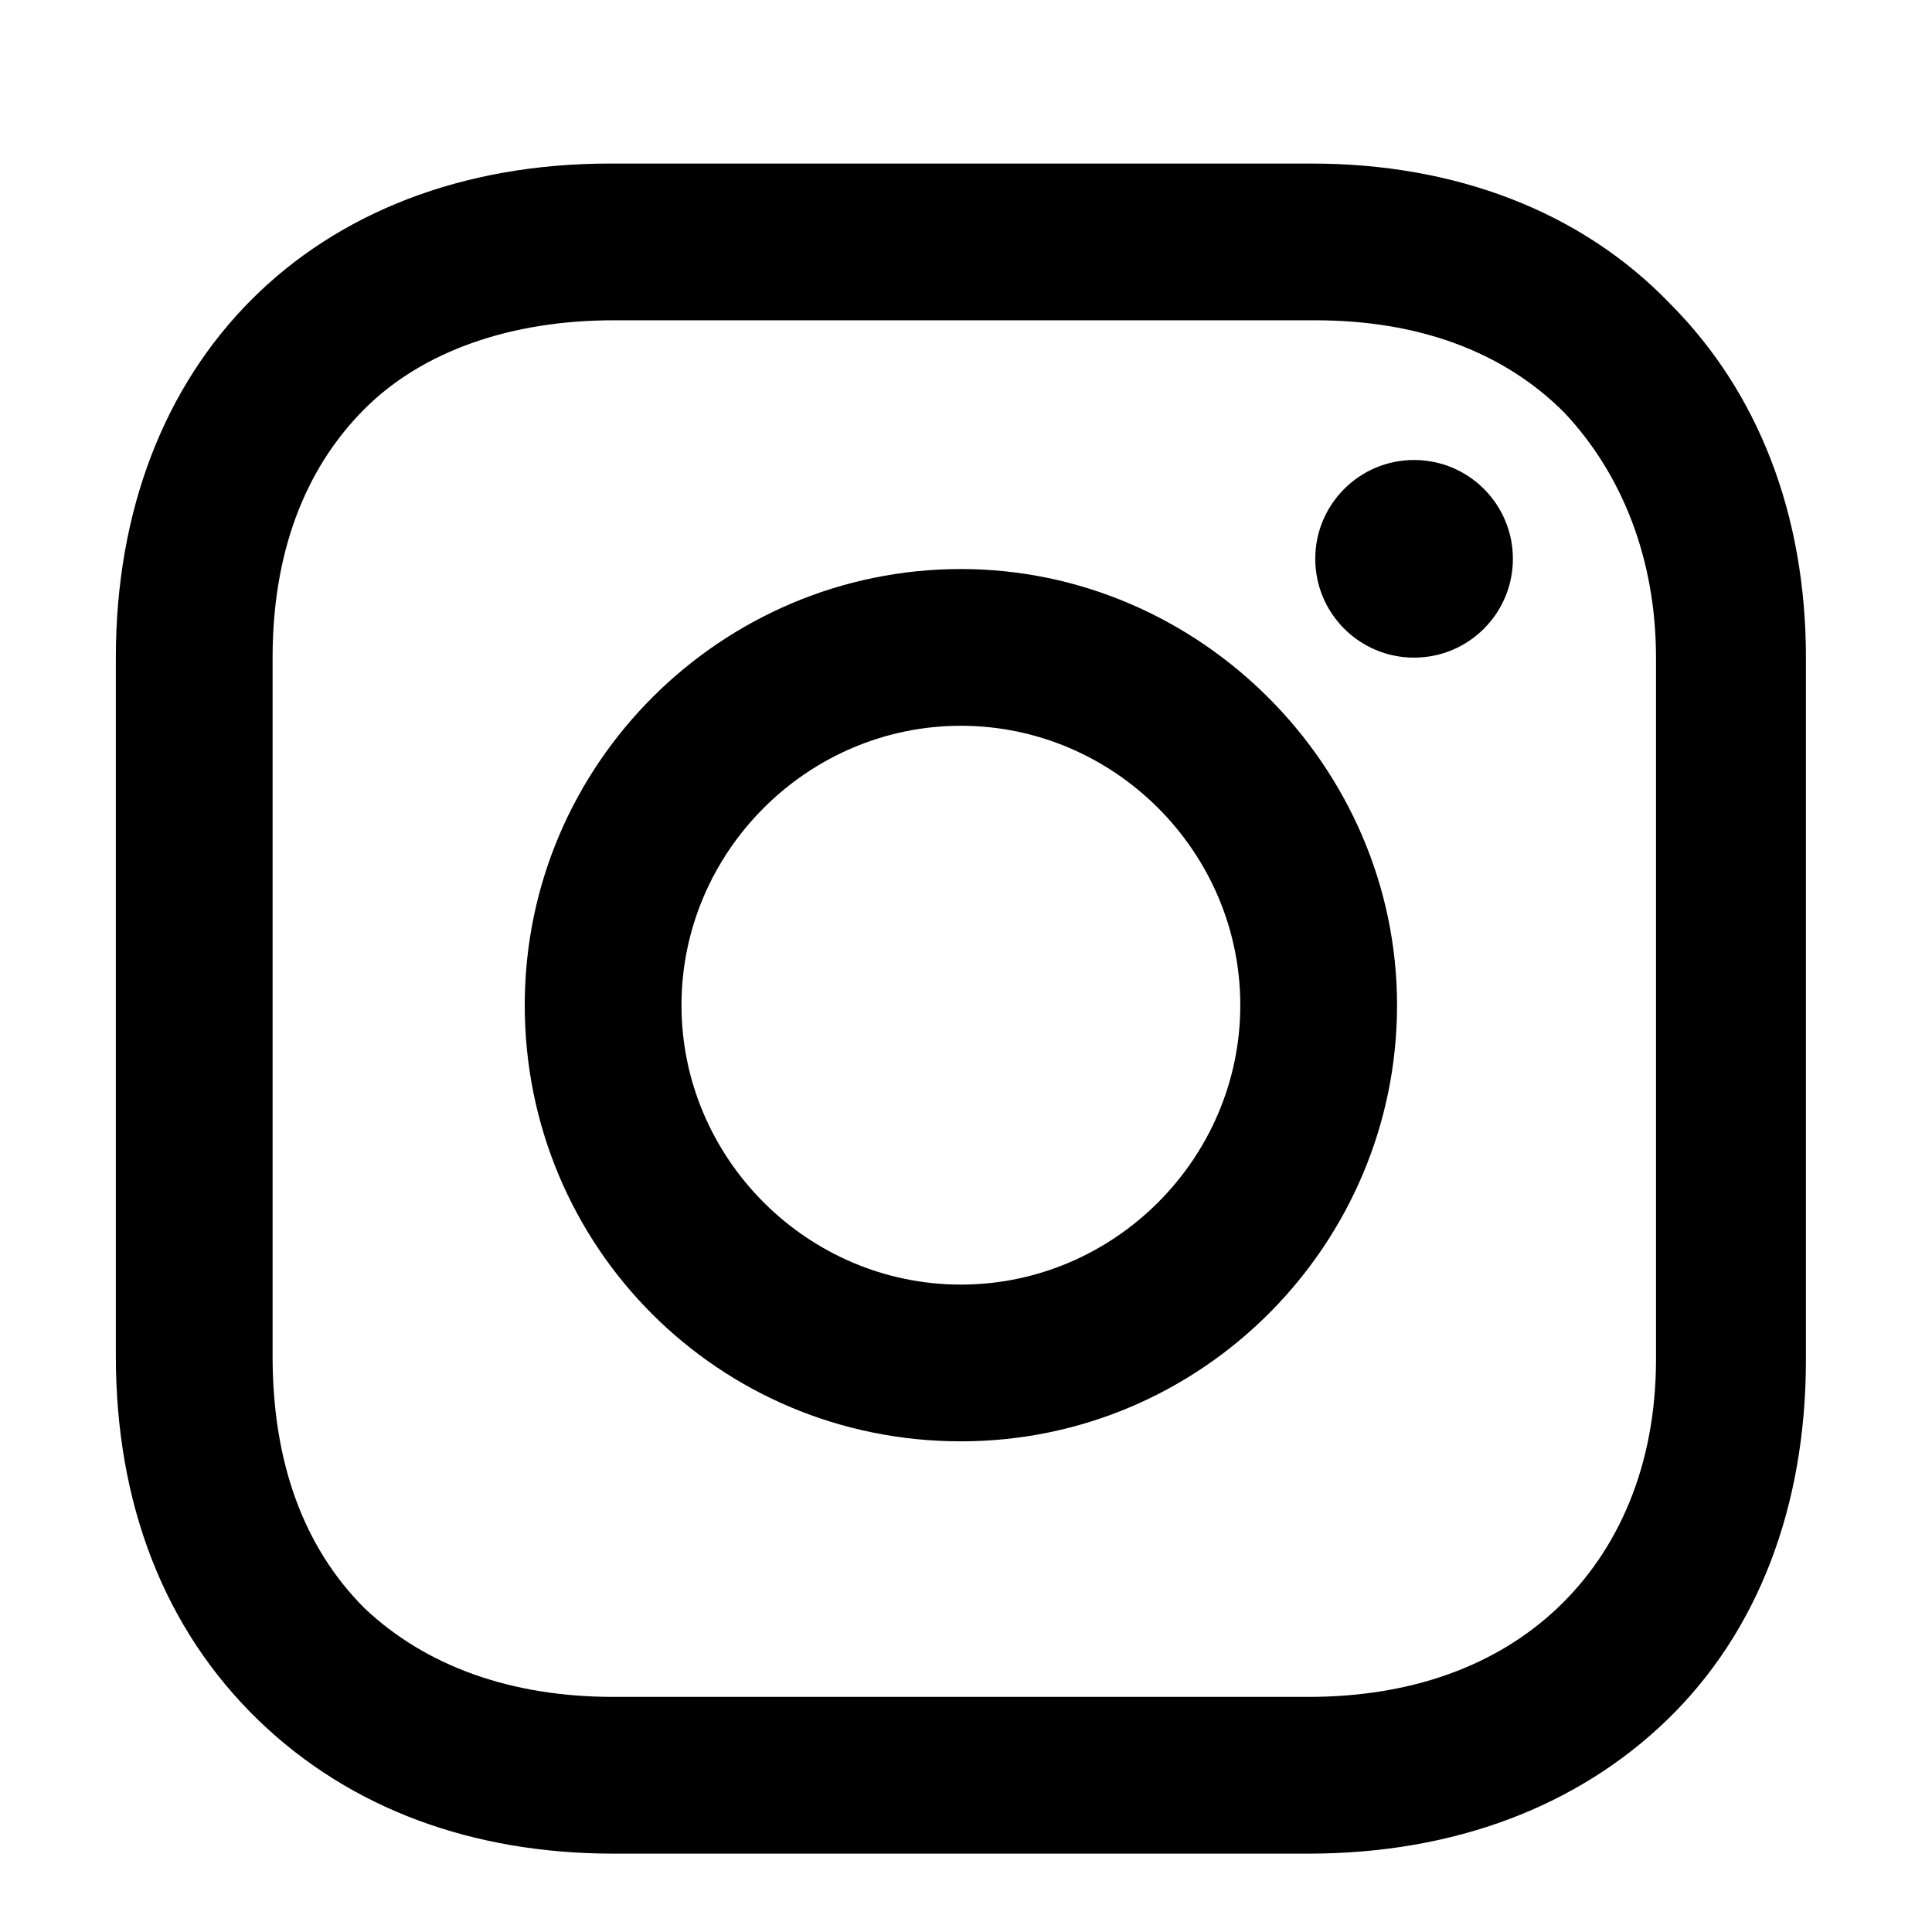
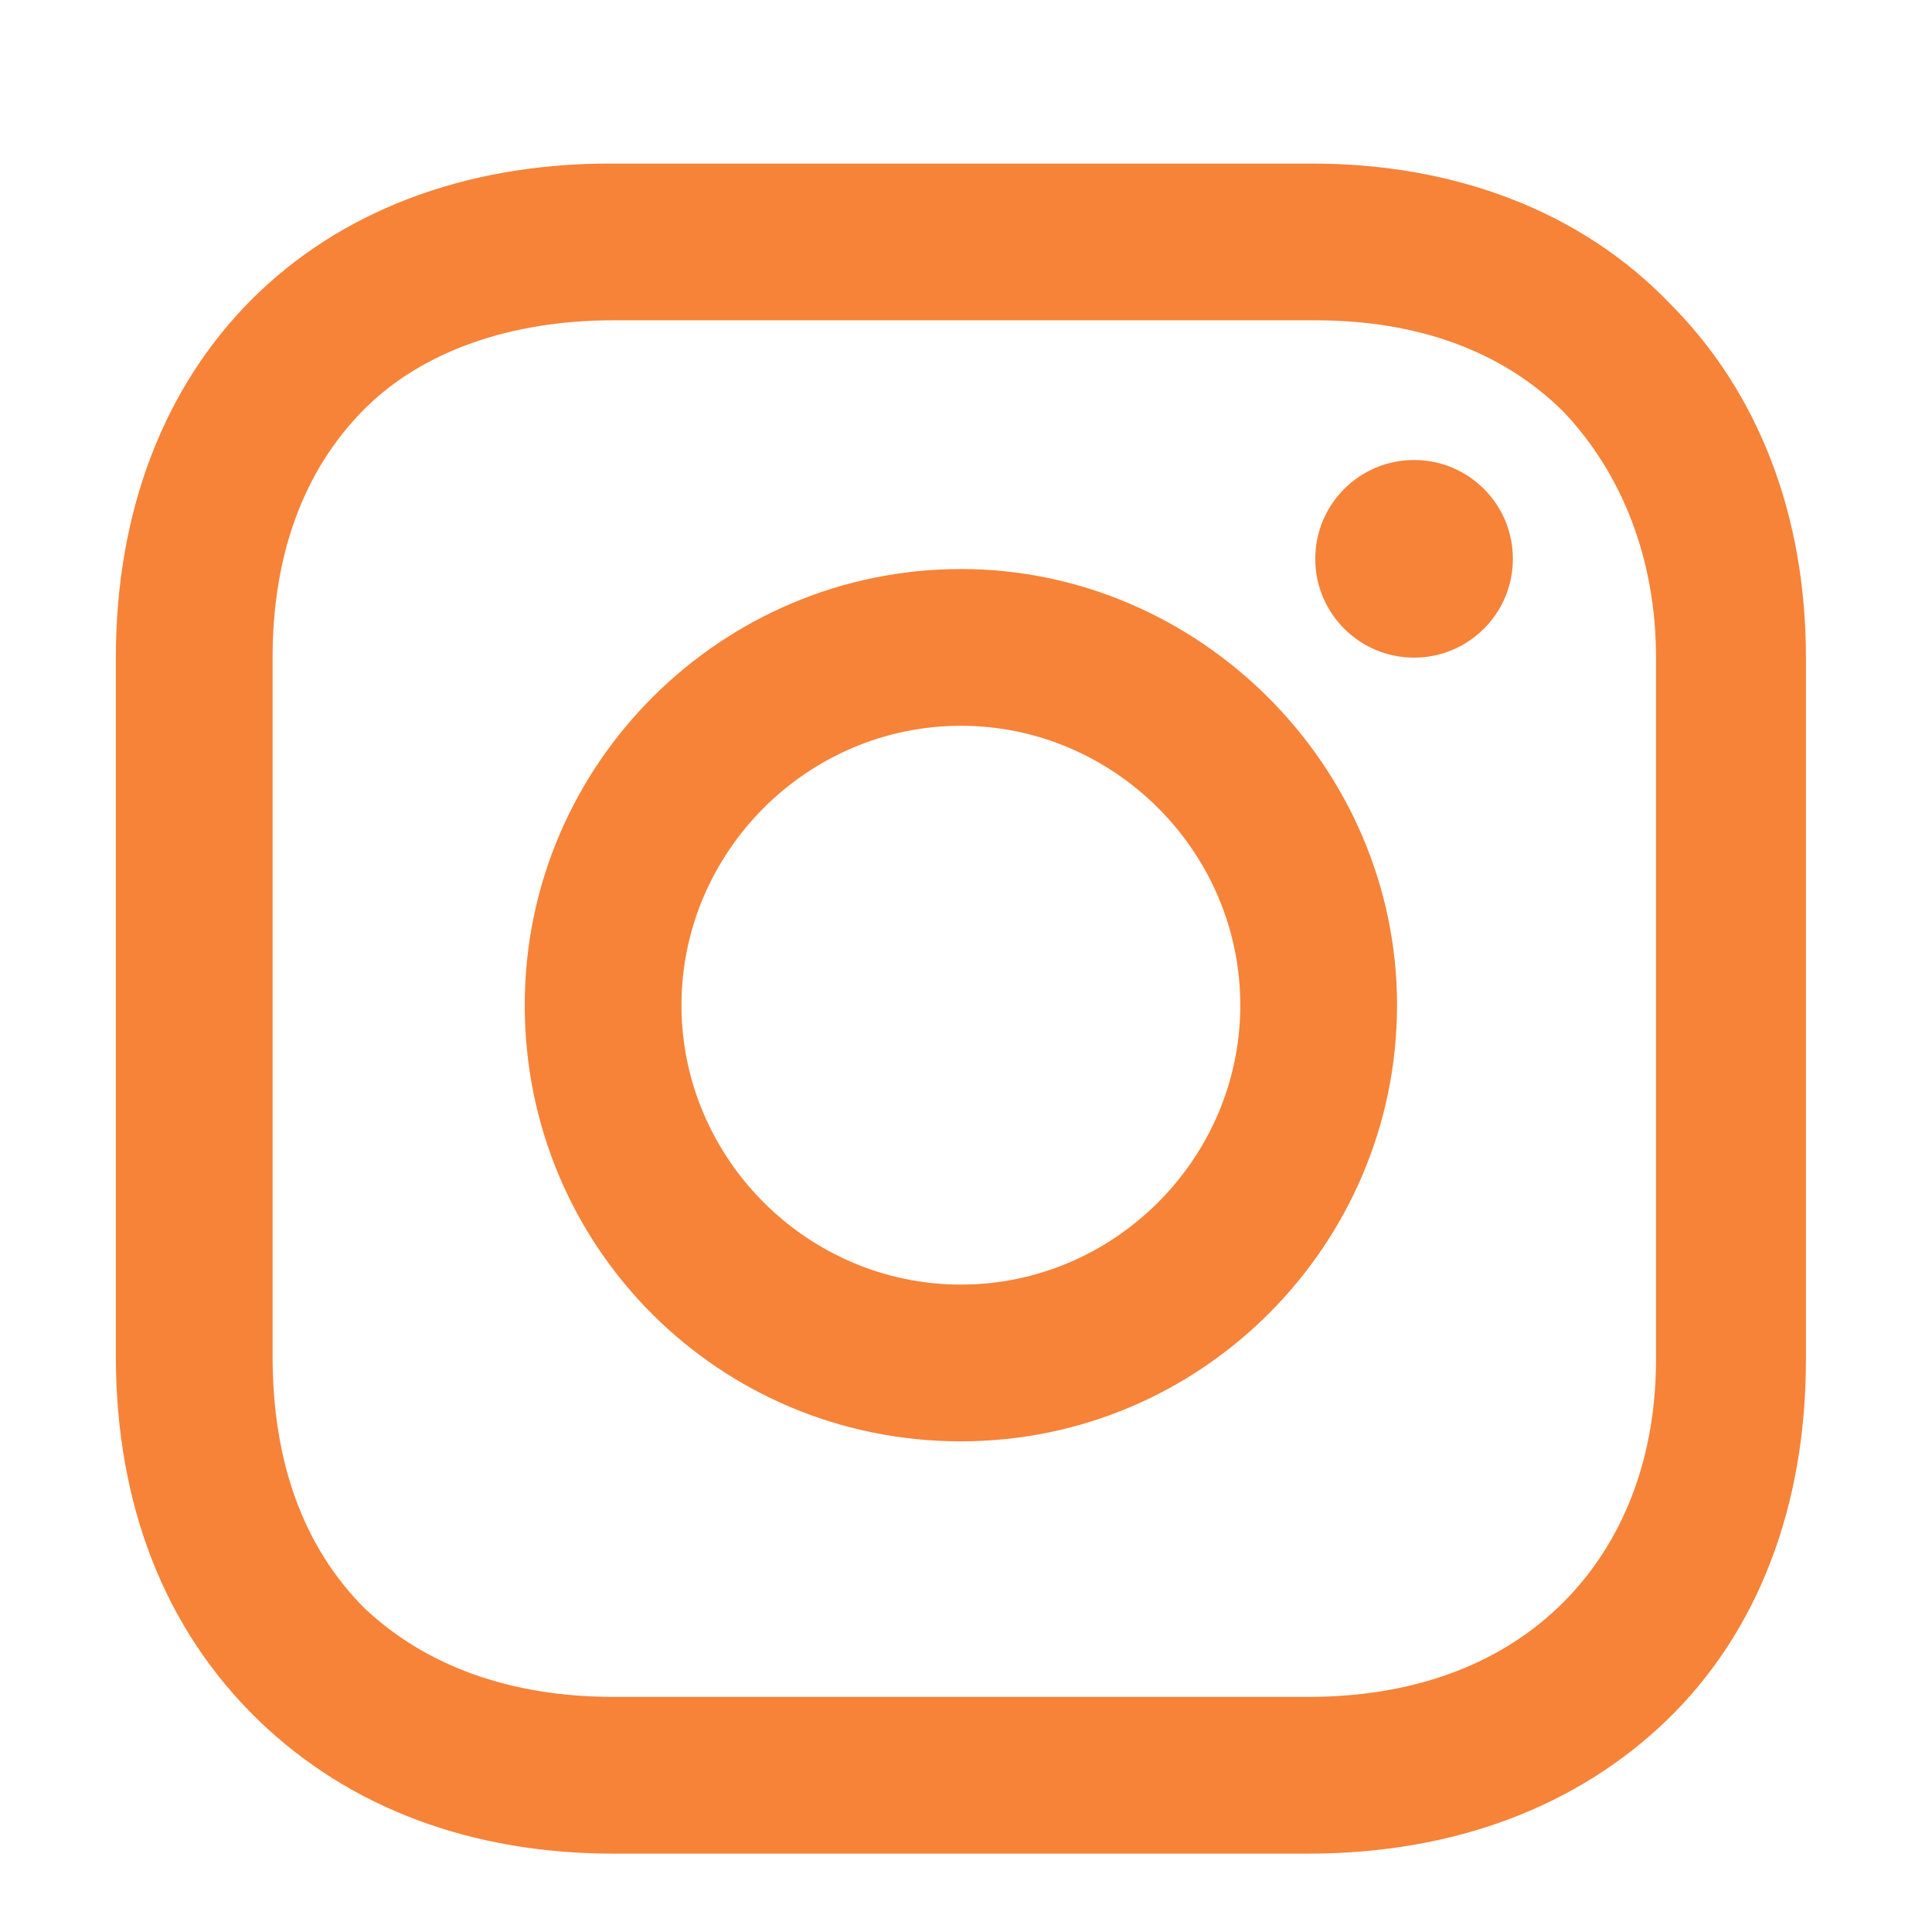
- <svg xmlns="http://www.w3.org/2000/svg" version="1.1" id="Layer_1" x="0px" y="0px" viewBox="0 0 56.7 56.7" enable-background="new 0 0 56.7 56.7" xml:space="preserve">
+ <svg xmlns="http://www.w3.org/2000/svg" version="1.1" id="Layer_1" x="0px" y="0px" viewBox="0 0 56.7 56.7" enable-background="new 0 0 56.7 56.7" fill="#f68338" xml:space="preserve">
  <g>
    <path d="M28.2,16.7c-7,0-12.8,5.7-12.8,12.8s5.7,12.8,12.8,12.8S41,36.5,41,29.5S35.2,16.7,28.2,16.7z M28.2,37.7   c-4.5,0-8.2-3.7-8.2-8.2s3.7-8.2,8.2-8.2s8.2,3.7,8.2,8.2S32.7,37.7,28.2,37.7z" />
    <circle cx="41.5" cy="16.4" r="2.9" />
    <path d="M49,8.9c-2.6-2.7-6.3-4.1-10.5-4.1H17.9c-8.7,0-14.5,5.8-14.5,14.5v20.5c0,4.3,1.4,8,4.2,10.7c2.7,2.6,6.3,3.9,10.4,3.9   h20.4c4.3,0,7.9-1.4,10.5-3.9c2.7-2.6,4.1-6.3,4.1-10.6V19.3C53,15.1,51.6,11.5,49,8.9z M48.6,39.9c0,3.1-1.1,5.6-2.9,7.3   s-4.3,2.6-7.3,2.6H18c-3,0-5.5-0.9-7.3-2.6C8.9,45.4,8,42.9,8,39.8V19.3c0-3,0.9-5.5,2.7-7.3c1.7-1.7,4.3-2.6,7.3-2.6h20.6   c3,0,5.5,0.9,7.3,2.7c1.7,1.8,2.7,4.3,2.7,7.2V39.9L48.6,39.9z" />
  </g>
</svg>
